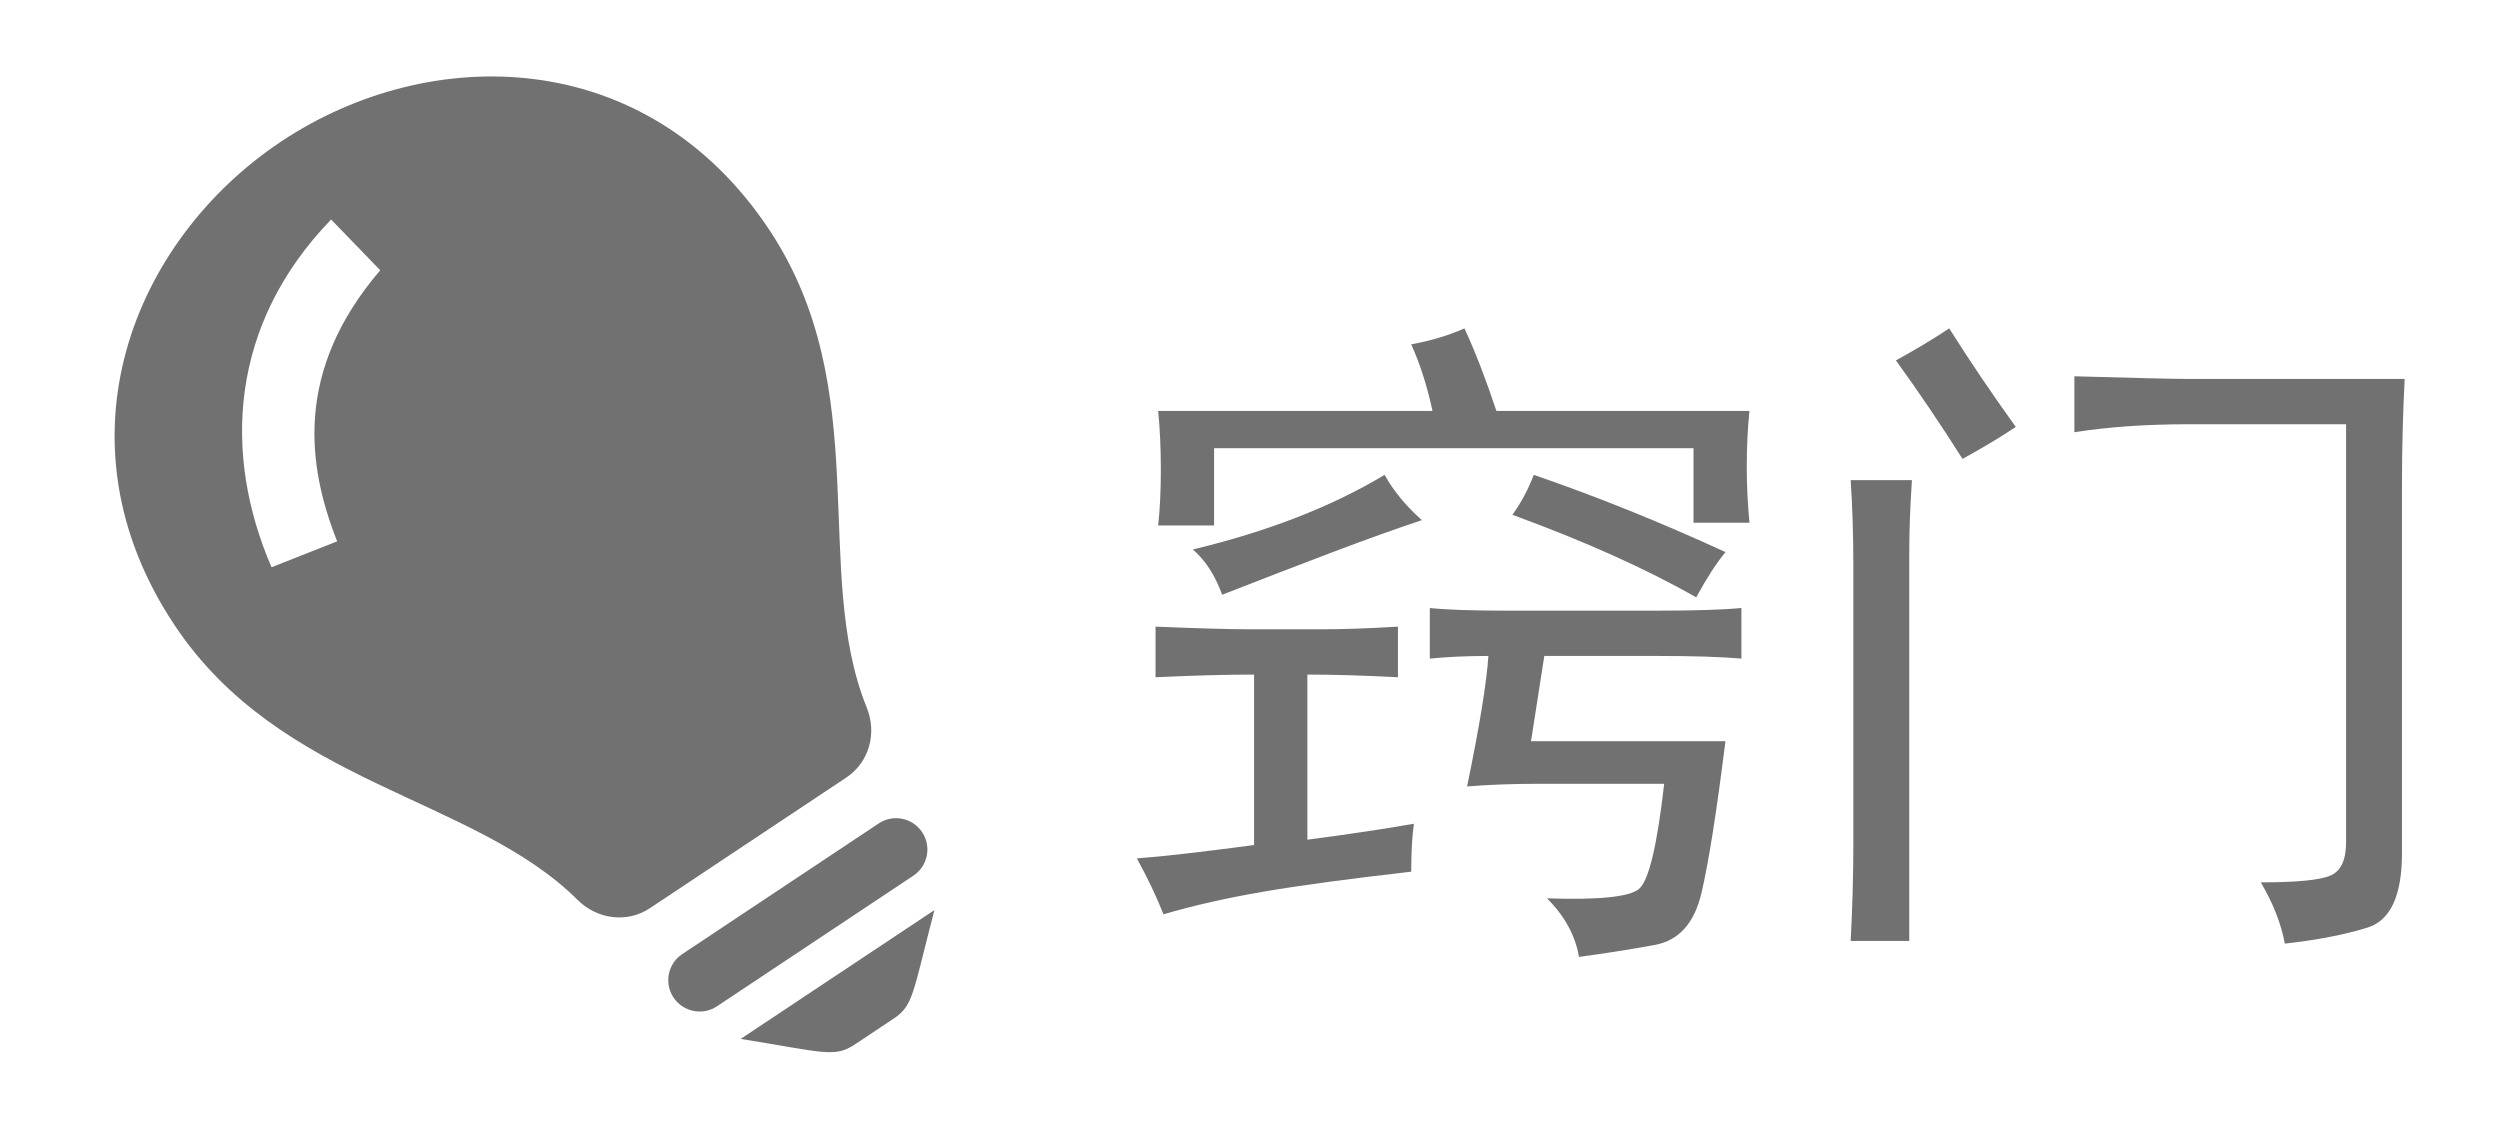
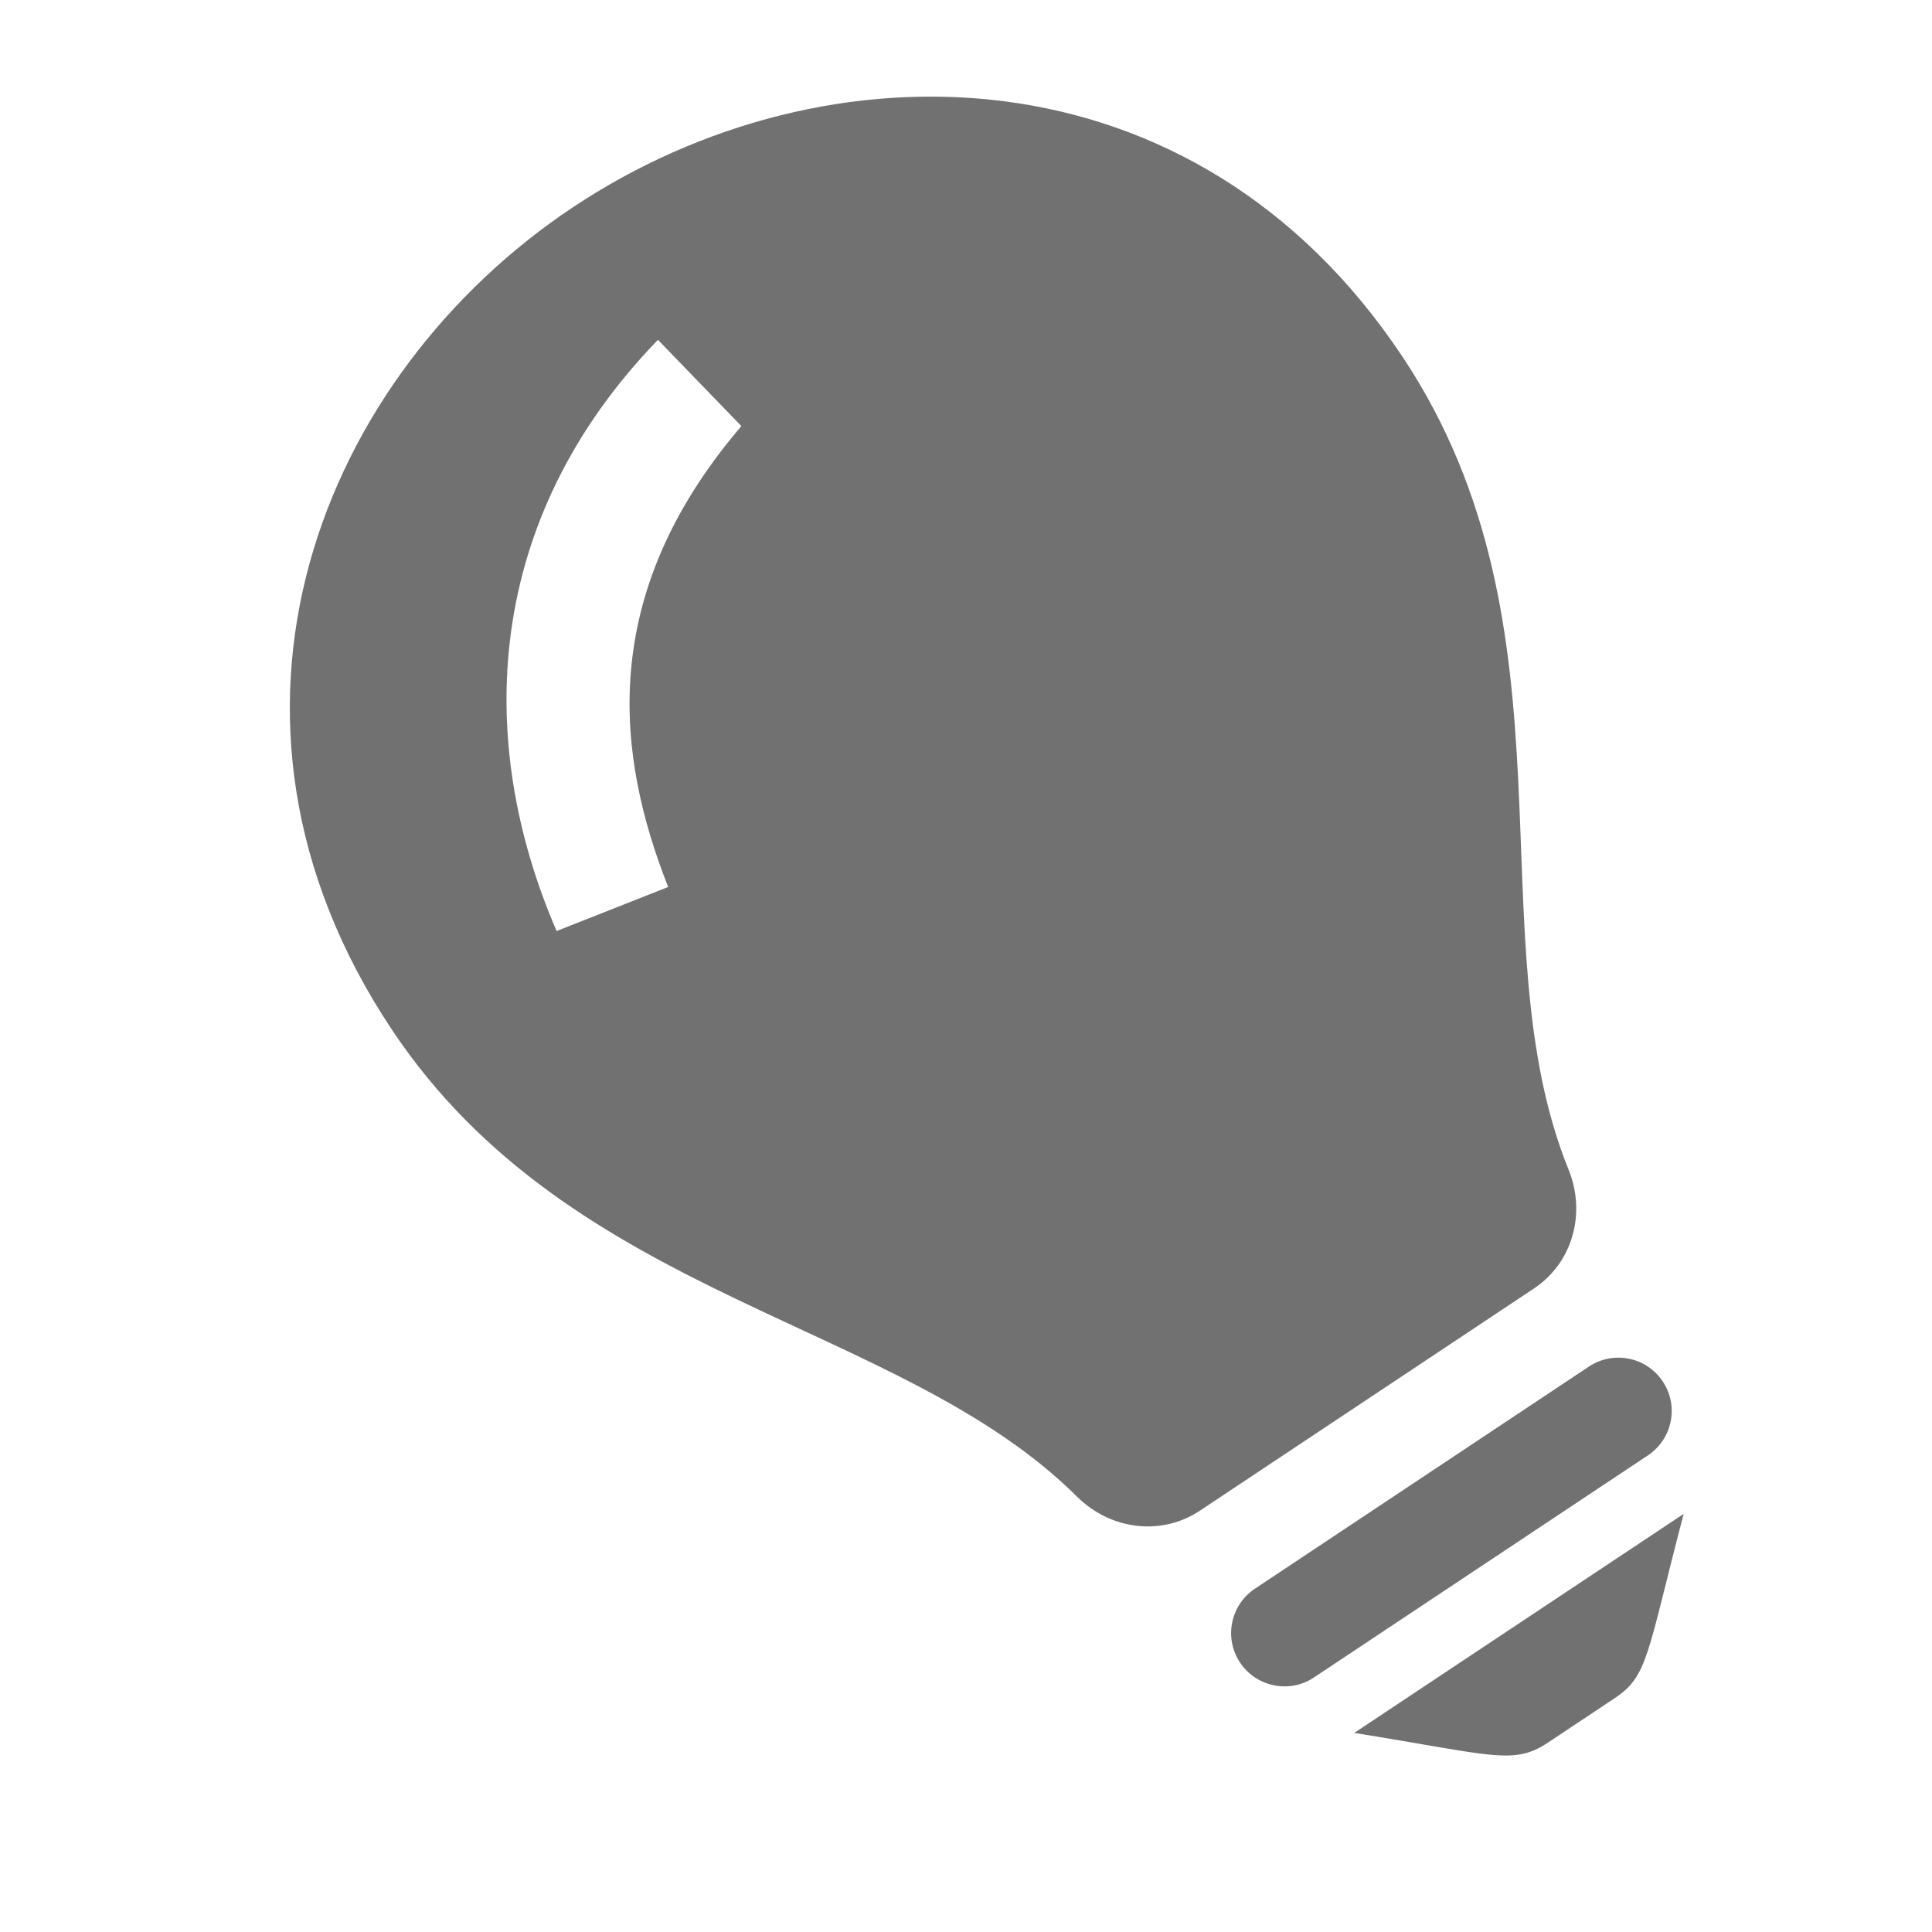
- <svg xmlns="http://www.w3.org/2000/svg" width="44" height="20" viewBox="0 0 44 20" version="1.1" id="svg12">
-   <defs id="defs6" />
-   <g transform="translate(-0.06513461,0.2586139)" id="g9">
-     <g id="g6">
-       <path style="fill:#727171" d="m 22.137,14.614 v -3 c -0.5,0 -1.078,0.016 -1.734,0.047 V 10.77 c 0.75,0.031 1.313,0.047 1.688,0.047 h 1.219 c 0.406,0 0.859,-0.016 1.359,-0.047 v 0.891 C 24.075,11.63 23.544,11.614 23.075,11.614 v 2.906 c 0.719,-0.094 1.344,-0.188 1.875,-0.281 -0.031,0.219 -0.047,0.5 -0.047,0.844 -1.094,0.125 -1.961,0.242 -2.602,0.352 -0.641,0.11 -1.227,0.242 -1.758,0.398 -0.125,-0.313 -0.281,-0.641 -0.469,-0.984 0.438,-0.032 1.125,-0.11 2.063,-0.235 z m 4.265,-7.64 h 4.453 c -0.031,0.313 -0.047,0.641 -0.047,0.984 0,0.313 0.016,0.641 0.047,0.984 H 29.871 V 7.63 H 21.433 V 8.989 H 20.449 C 20.48,8.708 20.496,8.38 20.496,8.005 20.496,7.63 20.48,7.286 20.449,6.974 h 4.828 C 25.183,6.536 25.058,6.146 24.902,5.802 25.246,5.739 25.558,5.646 25.84,5.521 c 0.187,0.406 0.375,0.89 0.562,1.453 z M 22.887,8.849 C 23.45,8.63 23.965,8.38 24.434,8.099 24.59,8.38 24.809,8.646 25.09,8.896 24.621,9.052 24.098,9.24 23.52,9.459 22.942,9.678 22.293,9.928 21.575,10.209 21.45,9.865 21.278,9.6 21.059,9.412 21.715,9.255 22.324,9.067 22.887,8.849 Z m 6.023,6.539 c 0.172,-0.141 0.32,-0.758 0.445,-1.852 h -2.203 c -0.469,0 -0.891,0.016 -1.266,0.047 0.219,-1.063 0.344,-1.828 0.375,-2.297 -0.375,0 -0.719,0.016 -1.031,0.047 v -0.891 c 0.281,0.031 0.734,0.047 1.359,0.047 h 2.625 c 0.688,0 1.188,-0.016 1.5,-0.047 v 0.891 c -0.344,-0.031 -0.844,-0.047 -1.5,-0.047 h -1.969 l -0.234,1.5 h 3.422 c -0.156,1.25 -0.297,2.141 -0.422,2.672 -0.125,0.531 -0.398,0.836 -0.82,0.914 -0.422,0.078 -0.867,0.148 -1.336,0.211 -0.063,-0.375 -0.25,-0.719 -0.563,-1.031 0.907,0.031 1.446,-0.024 1.618,-0.164 z M 26.684,8.802 c 0.156,-0.219 0.281,-0.453 0.375,-0.703 1.094,0.375 2.219,0.828 3.375,1.359 -0.156,0.188 -0.328,0.453 -0.516,0.797 -0.875,-0.5 -1.953,-0.984 -3.234,-1.453 z" id="path2-5" />
-       <path style="fill:#727171" d="m 33.668,9.458 v 6.844 h -1.031 c 0.031,-0.594 0.047,-1.156 0.047,-1.688 V 9.692 c 0,-0.531 -0.016,-1.031 -0.047,-1.5 h 1.078 C 33.684,8.661 33.668,9.083 33.668,9.458 Z M 35.543,7.255 C 35.262,7.443 34.949,7.63 34.605,7.818 34.23,7.224 33.839,6.646 33.433,6.084 c 0.344,-0.188 0.656,-0.375 0.938,-0.563 0.375,0.593 0.766,1.171 1.172,1.734 z M 42.387,6.411 C 42.356,7.036 42.34,7.645 42.34,8.239 v 6.516 c 0,0.75 -0.203,1.188 -0.609,1.313 -0.406,0.125 -0.891,0.219 -1.453,0.281 -0.063,-0.344 -0.203,-0.703 -0.422,-1.078 0.625,0 1.031,-0.039 1.219,-0.117 0.188,-0.078 0.281,-0.273 0.281,-0.586 V 7.208 H 38.59 c -0.75,0 -1.422,0.047 -2.016,0.141 V 6.364 c 1.094,0.031 1.766,0.047 2.016,0.047 z" id="path4-9" />
+ <svg xmlns="http://www.w3.org/2000/svg" width="20px" height="20px" viewBox="0 0 20 20" version="1.1">
+   <g id="light" stroke="none" stroke-width="1" fill="none" fill-rule="evenodd">
+     <g id="tips" fill="#727171" fill-rule="nonzero">
+       <path d="M14.019,17.939 L17.429,15.672 C17.046,17.138 17.062,17.349 16.713,17.581 L16.025,18.039 C15.667,18.276 15.464,18.171 14.019,17.939 Z M16.448,14.147 L12.991,16.446 C12.737,16.615 12.668,16.958 12.837,17.211 C13.006,17.464 13.349,17.534 13.602,17.365 L17.059,15.066 C17.313,14.897 17.382,14.554 17.213,14.301 C17.045,14.047 16.702,13.978 16.448,14.147 Z M14.52,3.695 C16.392,6.51 15.263,9.706 16.238,12.108 C16.42,12.557 16.283,13.069 15.88,13.338 L12.422,15.638 C12.019,15.906 11.493,15.835 11.149,15.493 C9.311,13.665 5.926,13.47 4.054,10.655 C1.894,7.408 3.32,3.882 5.936,2.142 C8.554,0.402 12.362,0.45 14.52,3.695 Z M7.675,4.411 L6.811,3.518 C5.017,5.371 4.904,7.653 5.762,9.638 L6.917,9.182 C6.391,7.849 6.159,6.182 7.675,4.411 Z" id="light-bulb-11-icon" />
    </g>
-     <path style="fill:#727171" id="light-bulb-11-icon" d="m 13.101,18.026 3.41,-2.267 c -0.383,1.466 -0.367,1.677 -0.716,1.909 l -0.688,0.458 c -0.358,0.237 -0.561,0.132 -2.006,-0.1 z m 2.429,-3.792 -3.457,2.299 c -0.254,0.169 -0.323,0.512 -0.154,0.765 0.169,0.253 0.512,0.323 0.765,0.154 l 3.457,-2.299 c 0.254,-0.169 0.323,-0.512 0.154,-0.765 -0.168,-0.254 -0.511,-0.323 -0.765,-0.154 z M 13.602,3.782 c 1.872,2.815 0.743,6.011 1.718,8.413 0.182,0.449 0.045,0.961 -0.358,1.23 l -3.458,2.3 C 11.101,15.993 10.575,15.922 10.231,15.58 8.393,13.752 5.008,13.557 3.136,10.742 0.976,7.495 2.402,3.969 5.018,2.229 7.636,0.489 11.444,0.537 13.602,3.782 Z M 6.757,4.498 5.893,3.605 C 4.099,5.458 3.986,7.74 4.844,9.725 L 5.999,9.269 C 5.473,7.936 5.241,6.269 6.757,4.498 Z" />
  </g>
</svg>
